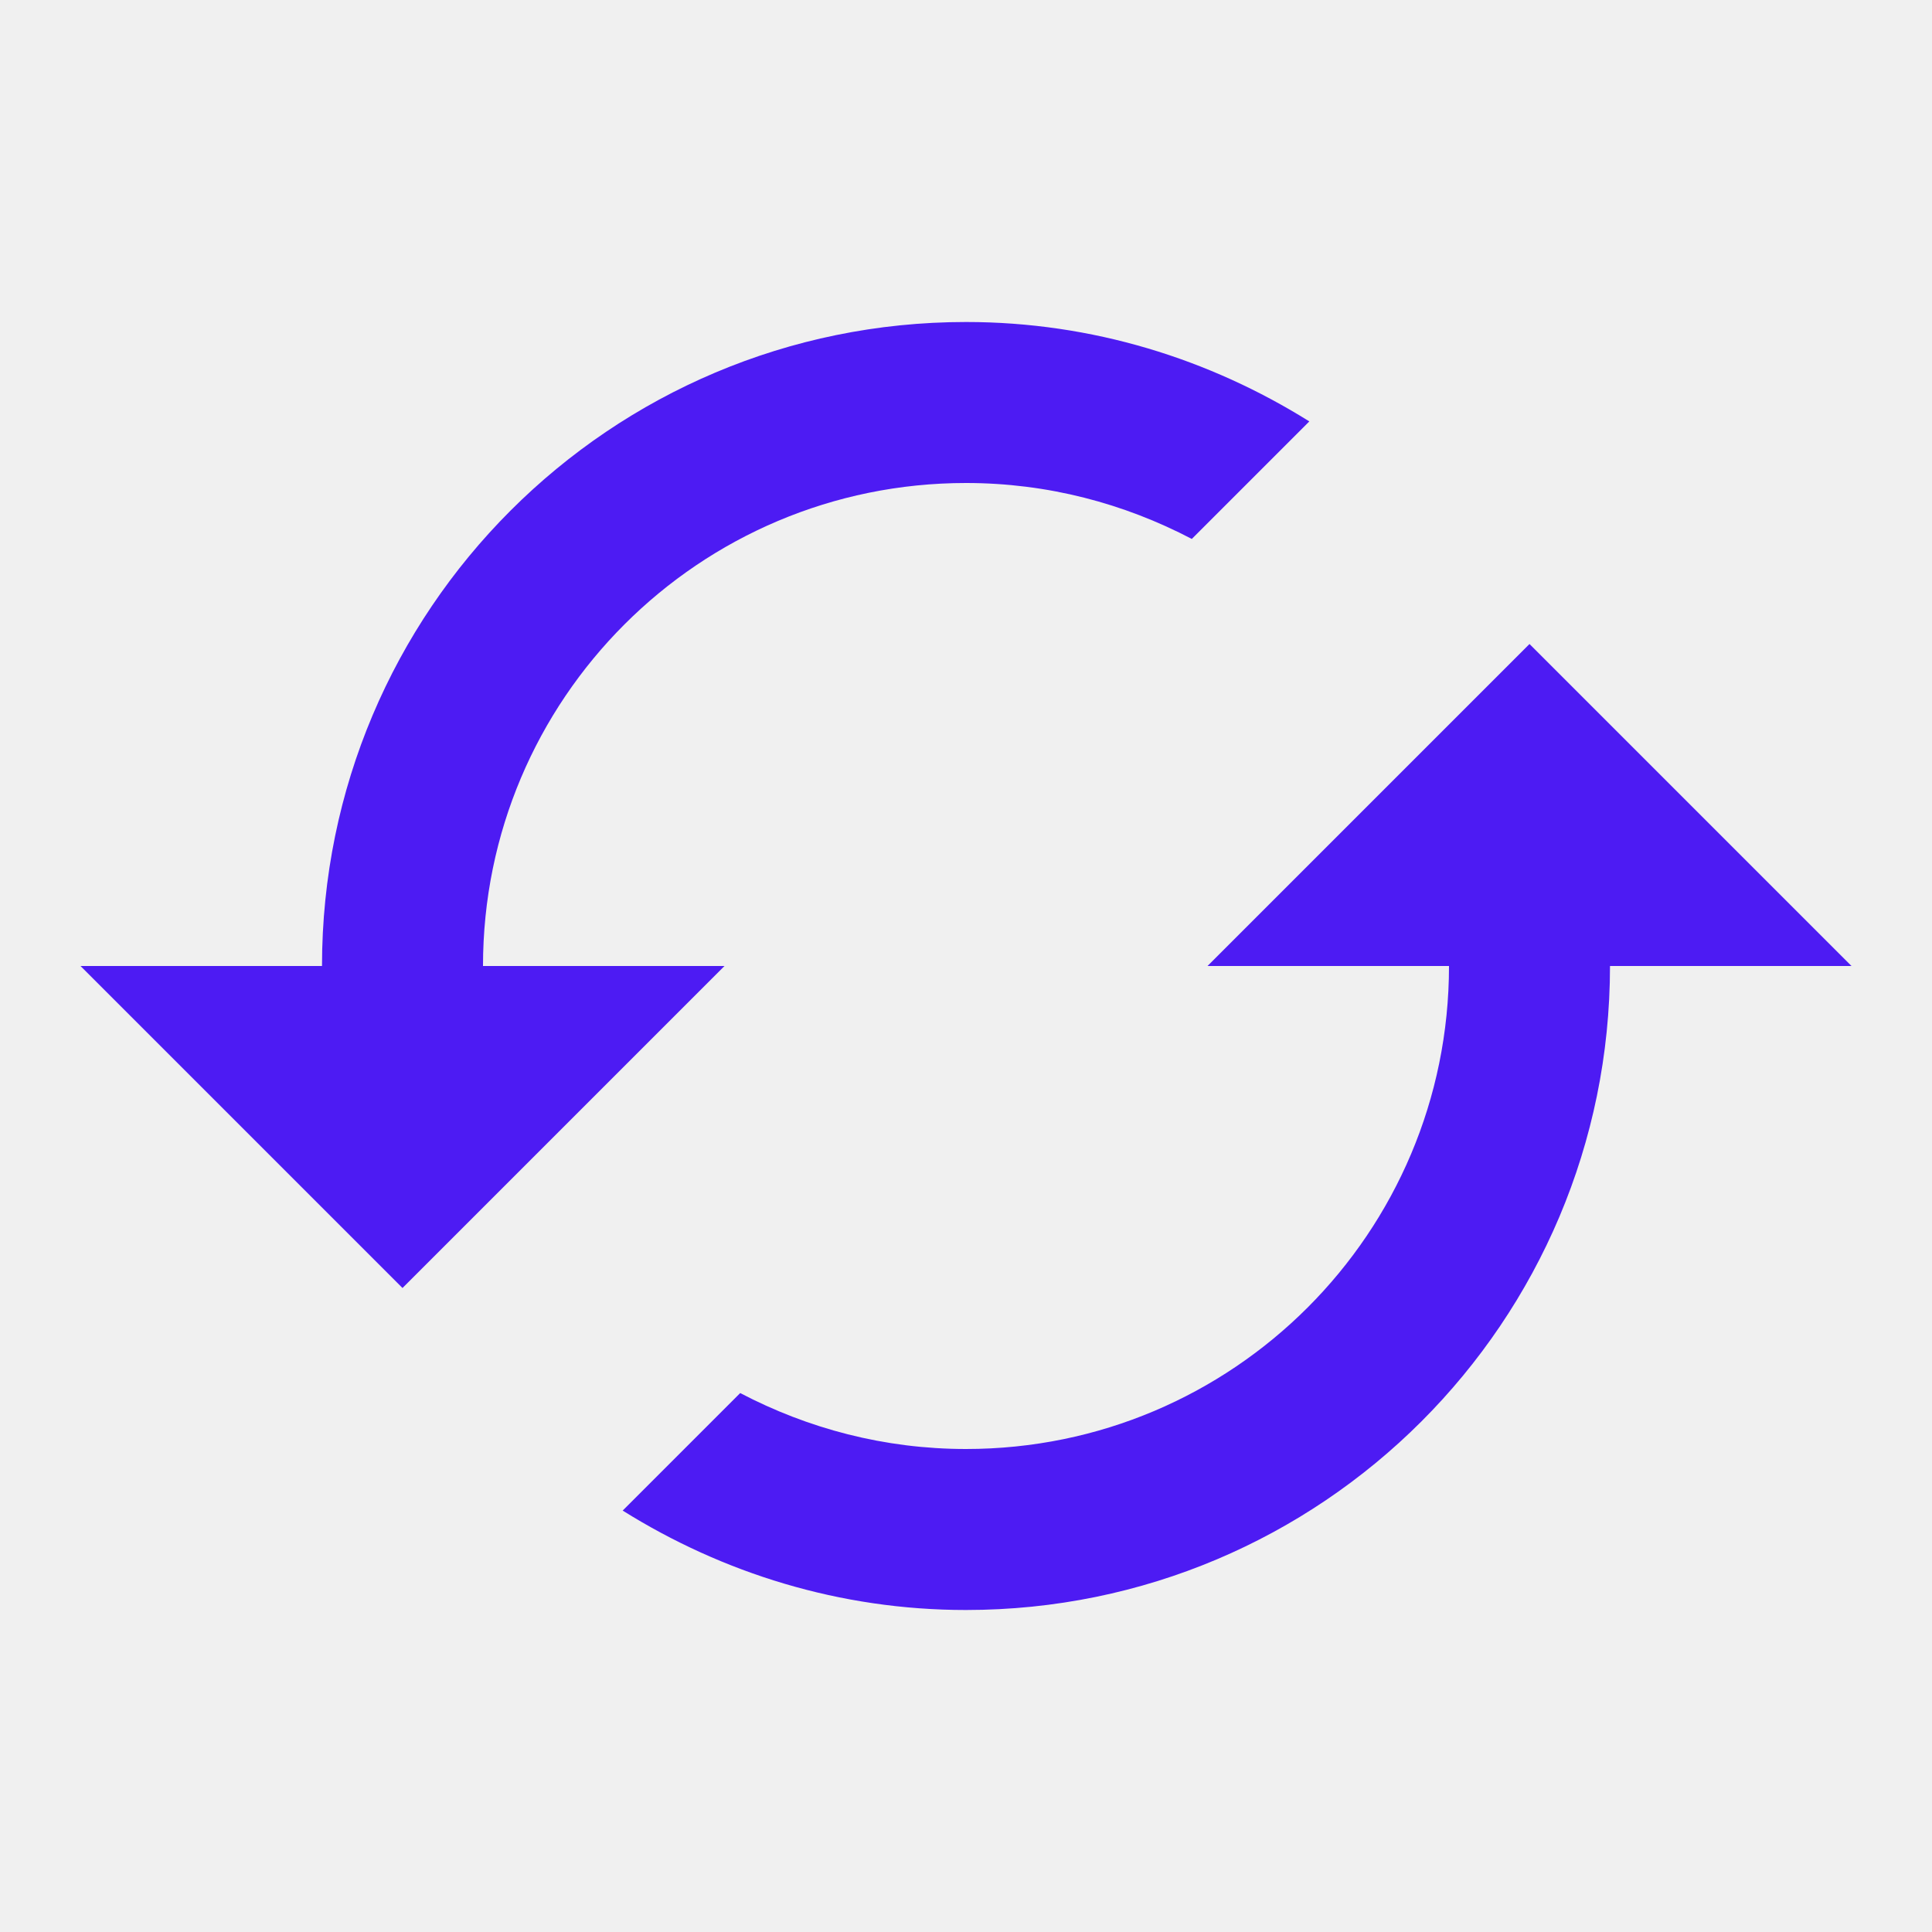
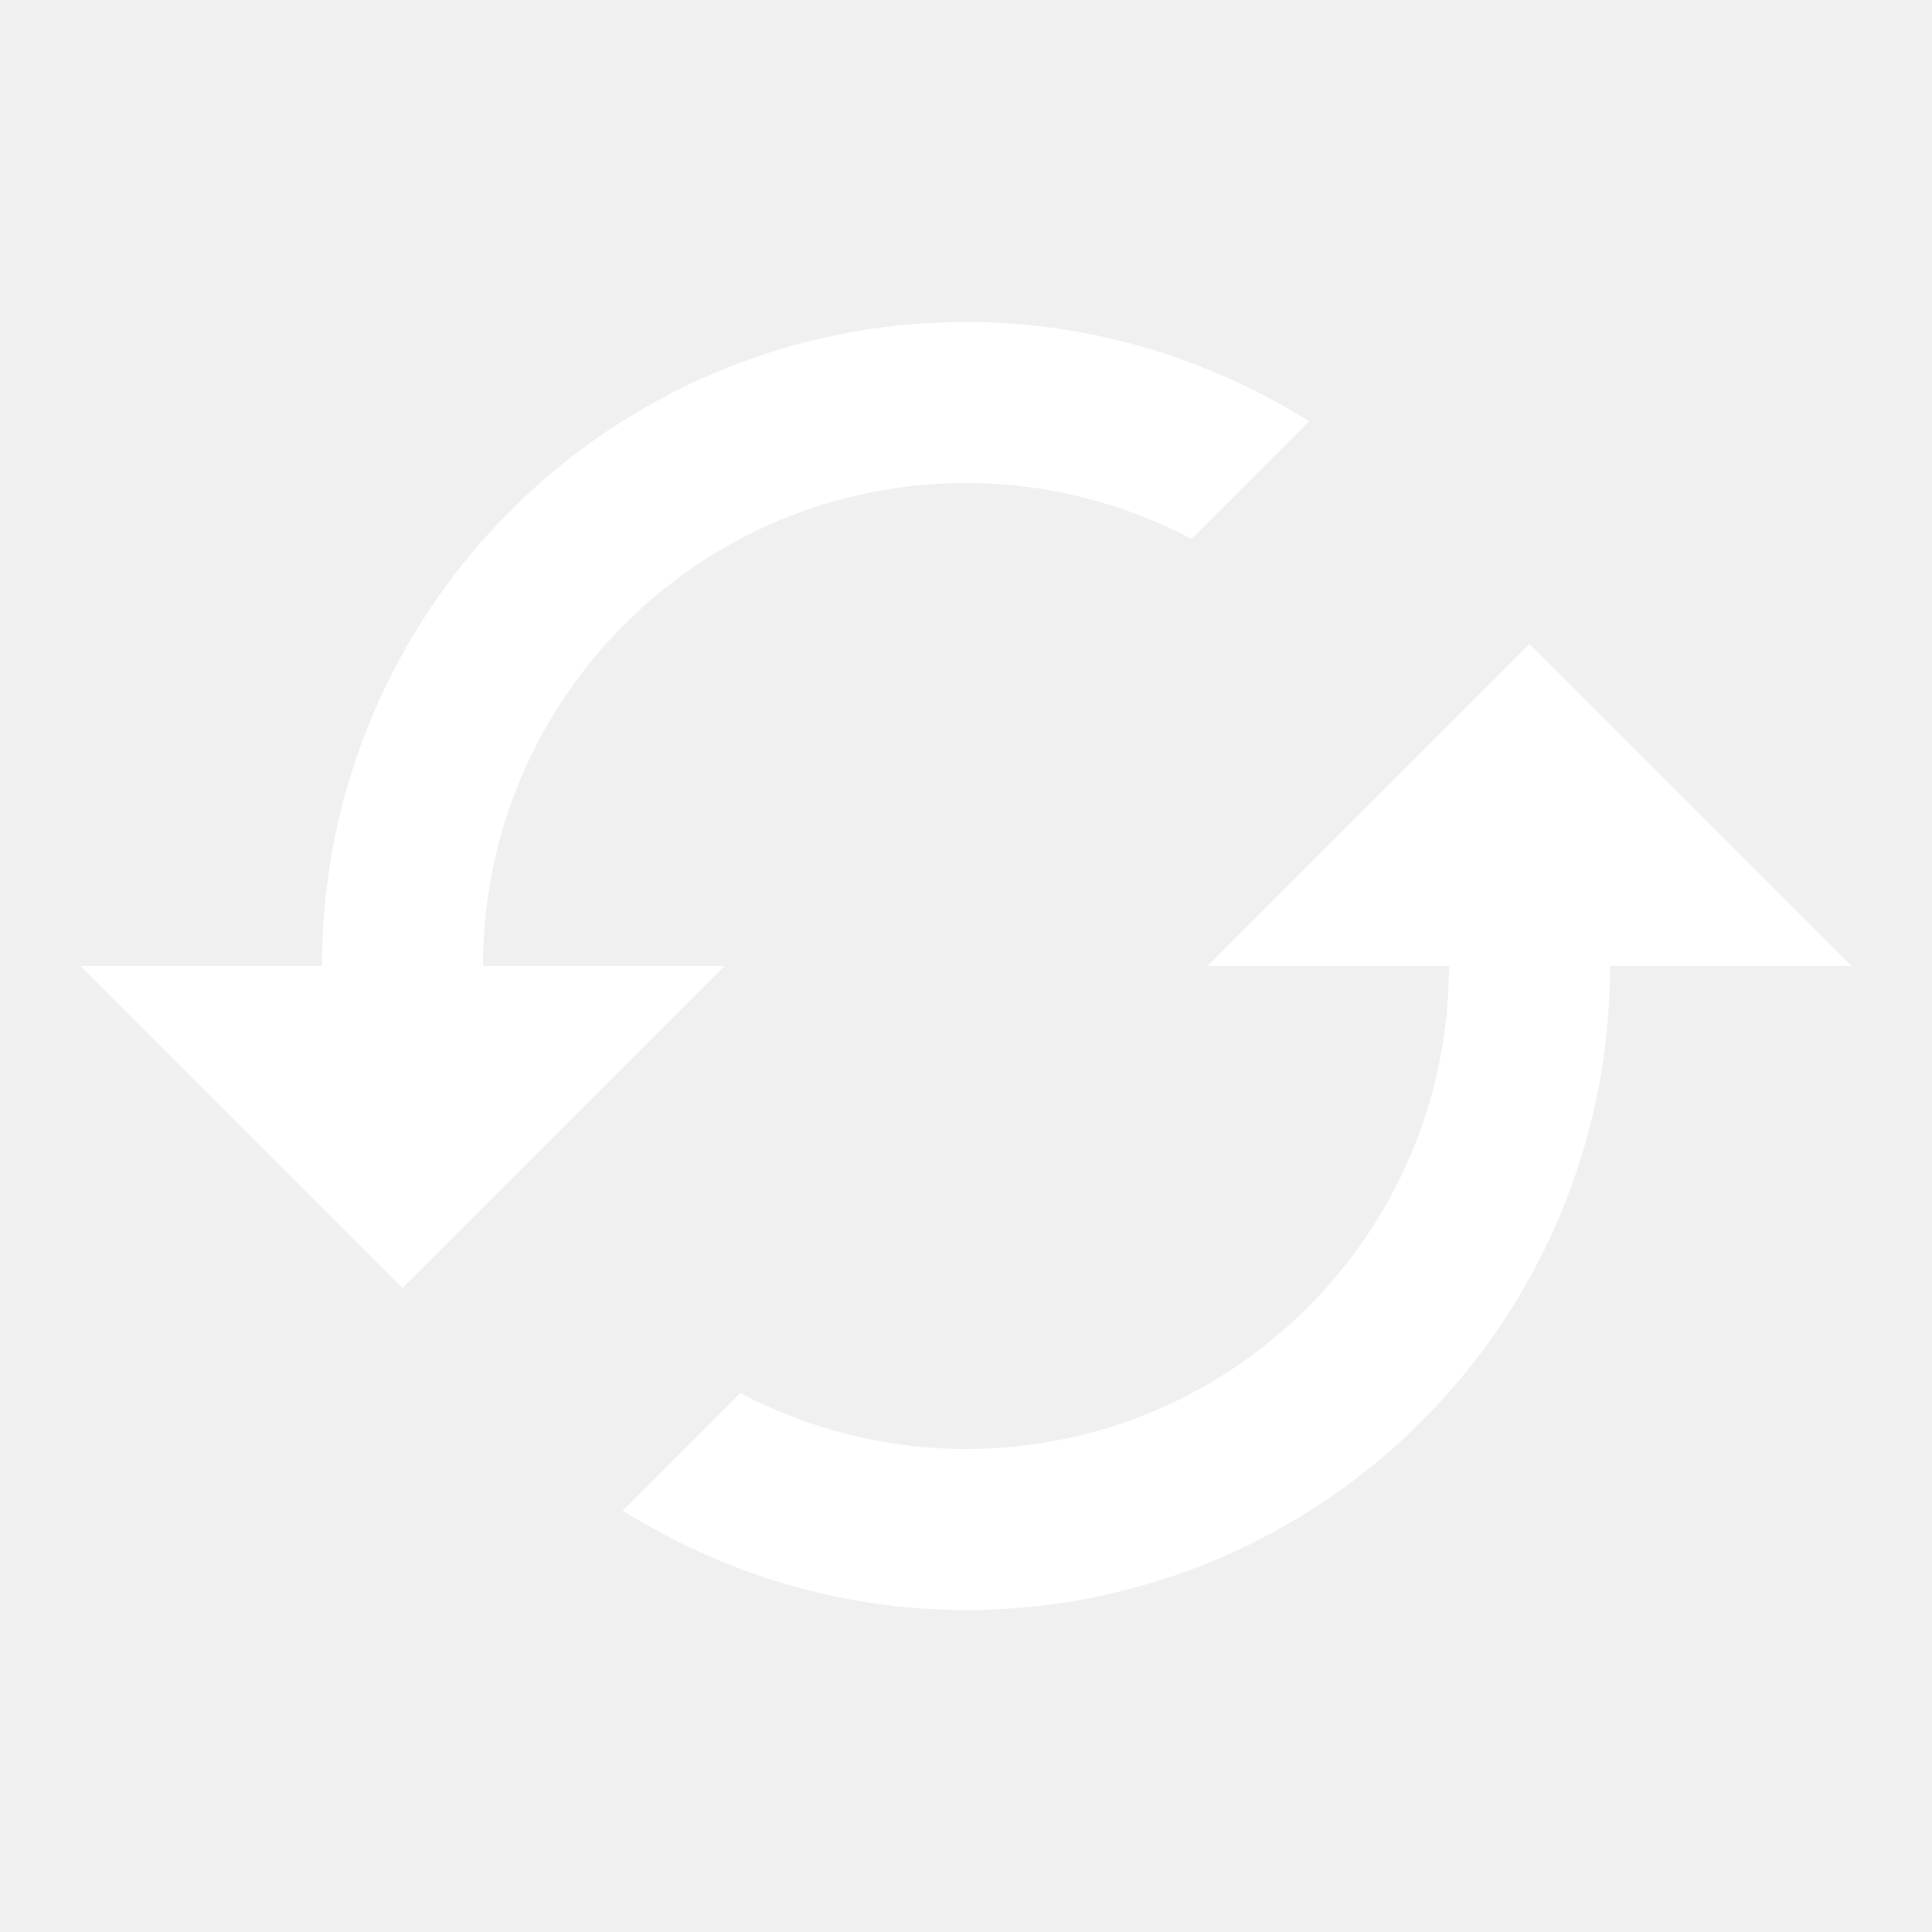
<svg xmlns="http://www.w3.org/2000/svg" viewBox="0 0 48 48" id="Refresh">
-   <path d="m38 16-8 8h6c0 6.63-5.37 12-12 12-2.03 0-3.93-.51-5.61-1.39l-2.92 2.92C17.95 39.08 20.86 40 24 40c8.84 0 16-7.16 16-16h6l-8-8zm-26 8c0-6.63 5.37-12 12-12 2.03 0 3.93.51 5.61 1.39l2.92-2.92C30.05 8.92 27.14 8 24 8 15.16 8 8 15.16 8 24H2l8 8 8-8h-6z" fill="#4d1bf3" class="color000000 svgShape" />
+   <path d="m38 16-8 8h6c0 6.63-5.37 12-12 12-2.03 0-3.93-.51-5.61-1.39l-2.92 2.92C17.95 39.08 20.86 40 24 40c8.84 0 16-7.16 16-16h6l-8-8zm-26 8c0-6.63 5.37-12 12-12 2.03 0 3.93.51 5.61 1.39l2.92-2.92C30.05 8.92 27.14 8 24 8 15.16 8 8 15.16 8 24H2l8 8 8-8h-6z" fill="white" class="color000000 svgShape" />
  <path fill="none" d="M0 0h48v48H0z" />
</svg>
